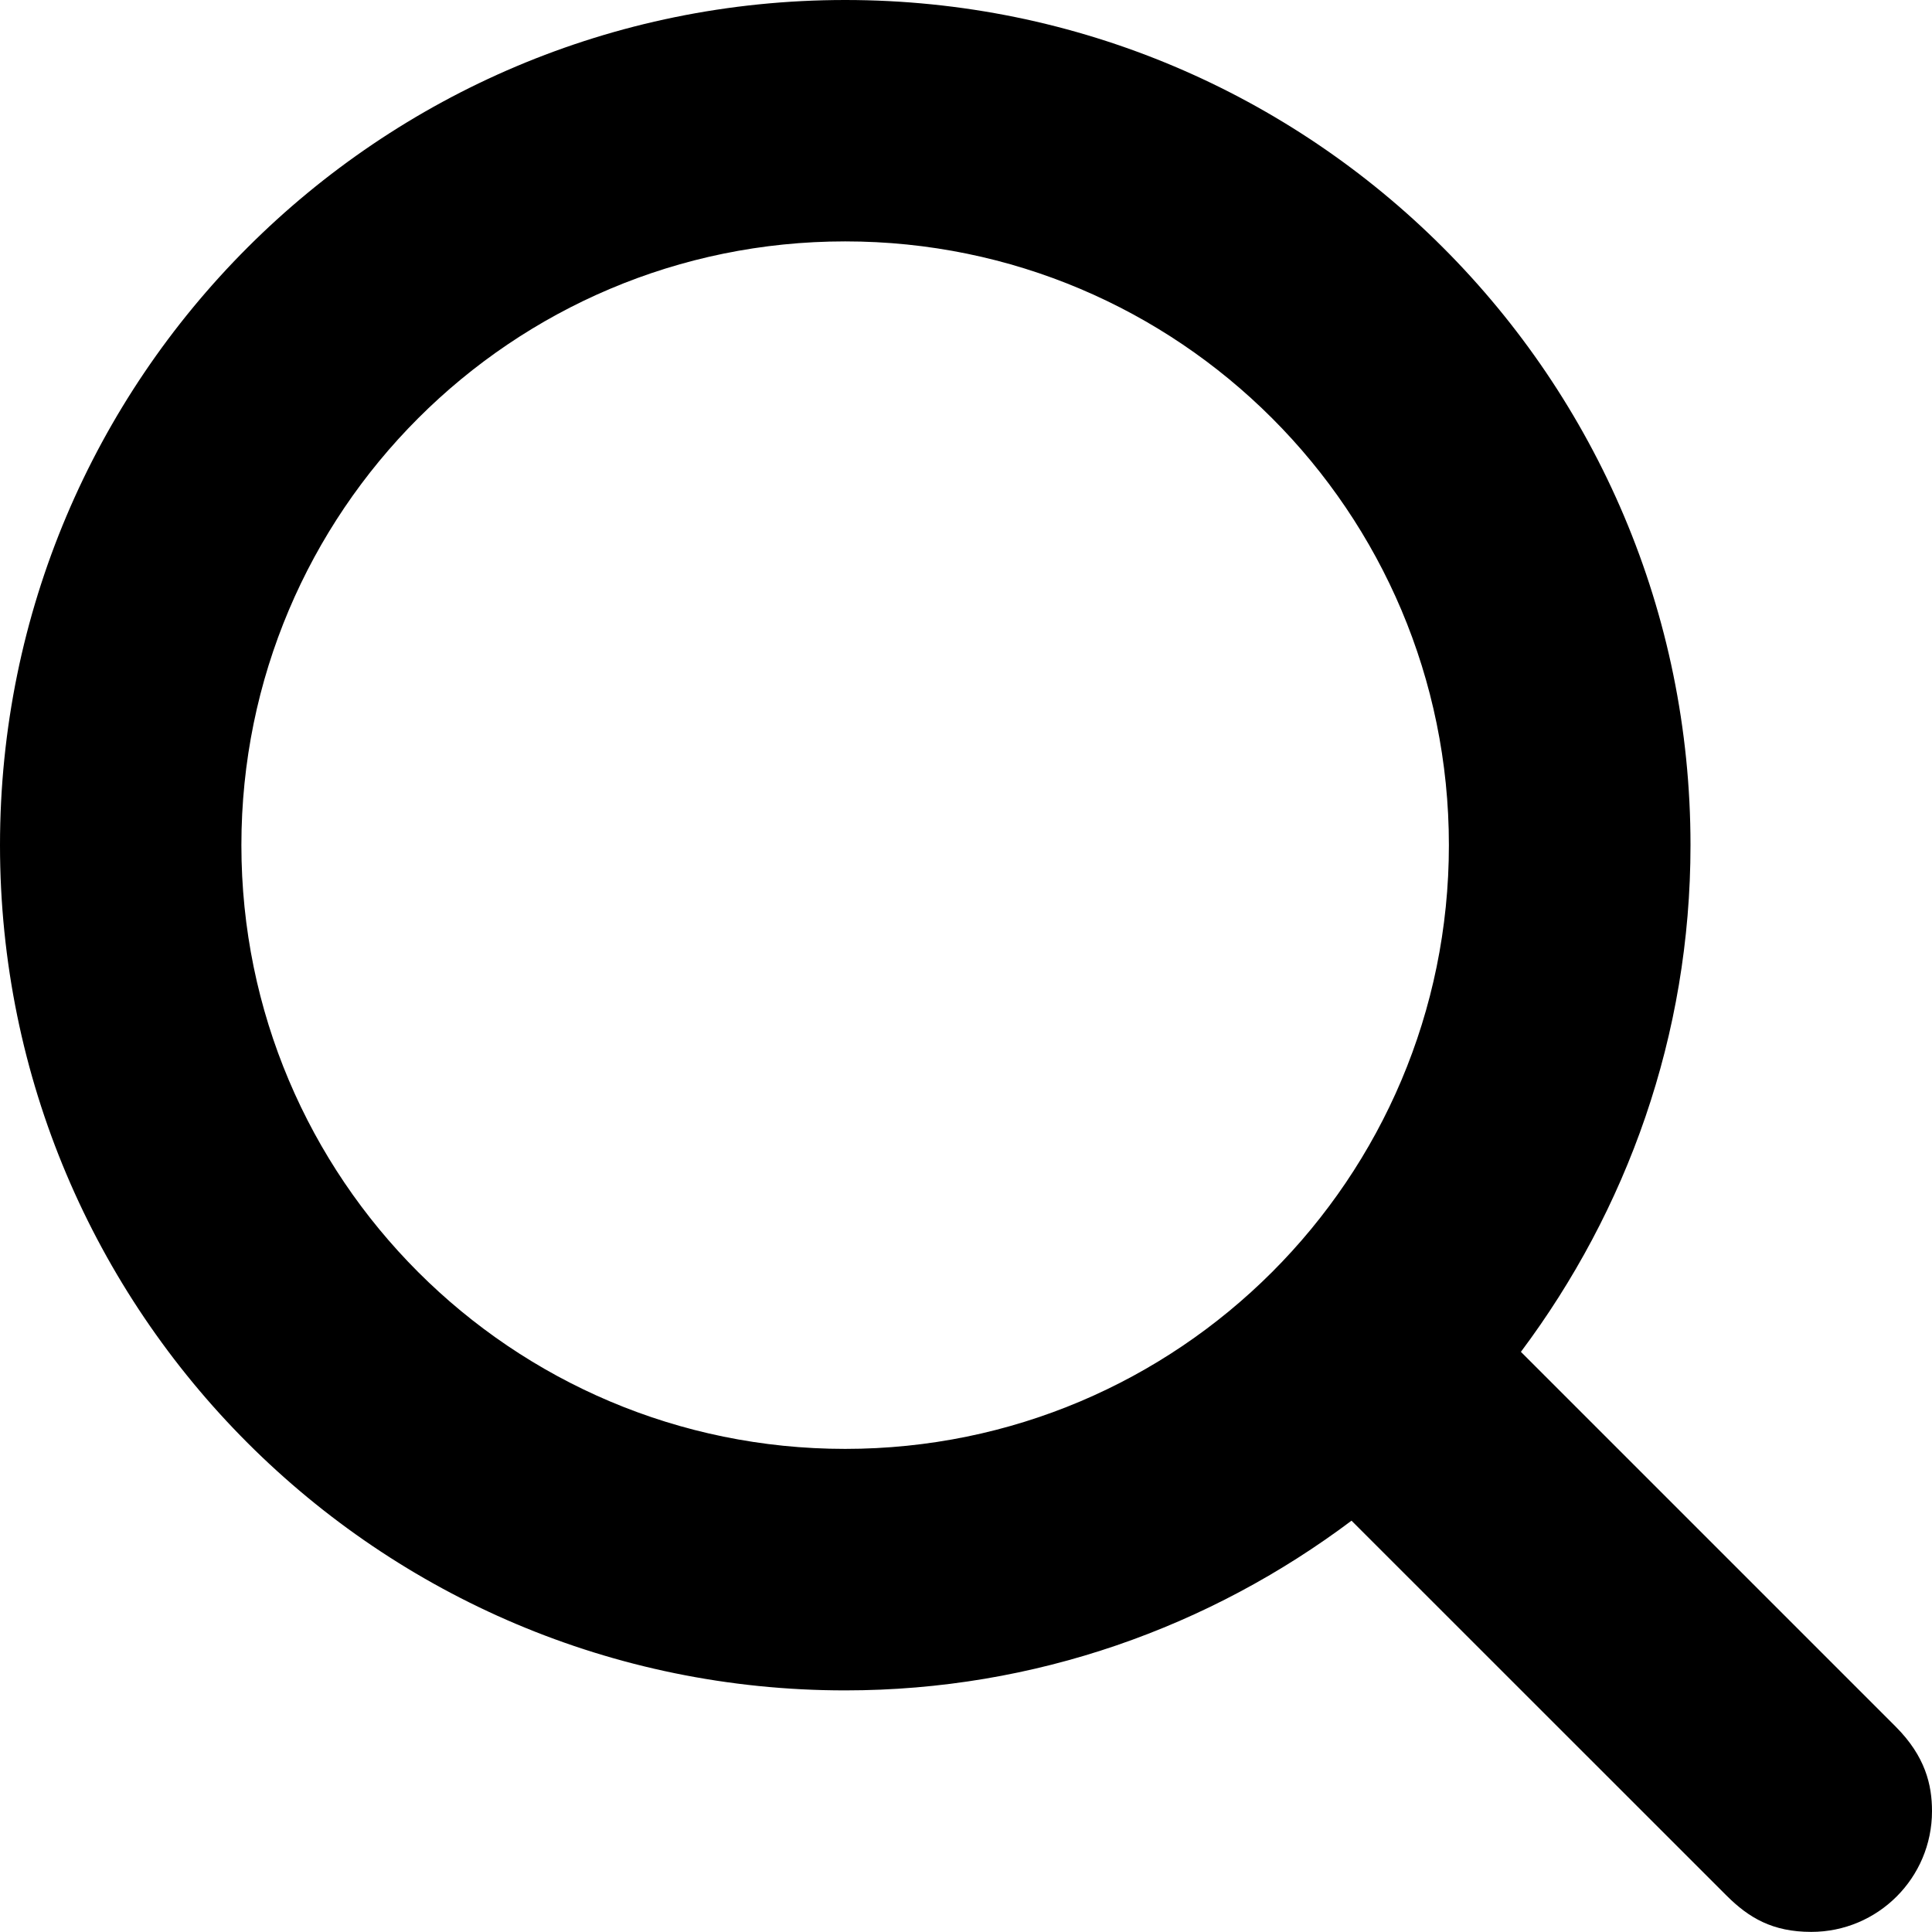
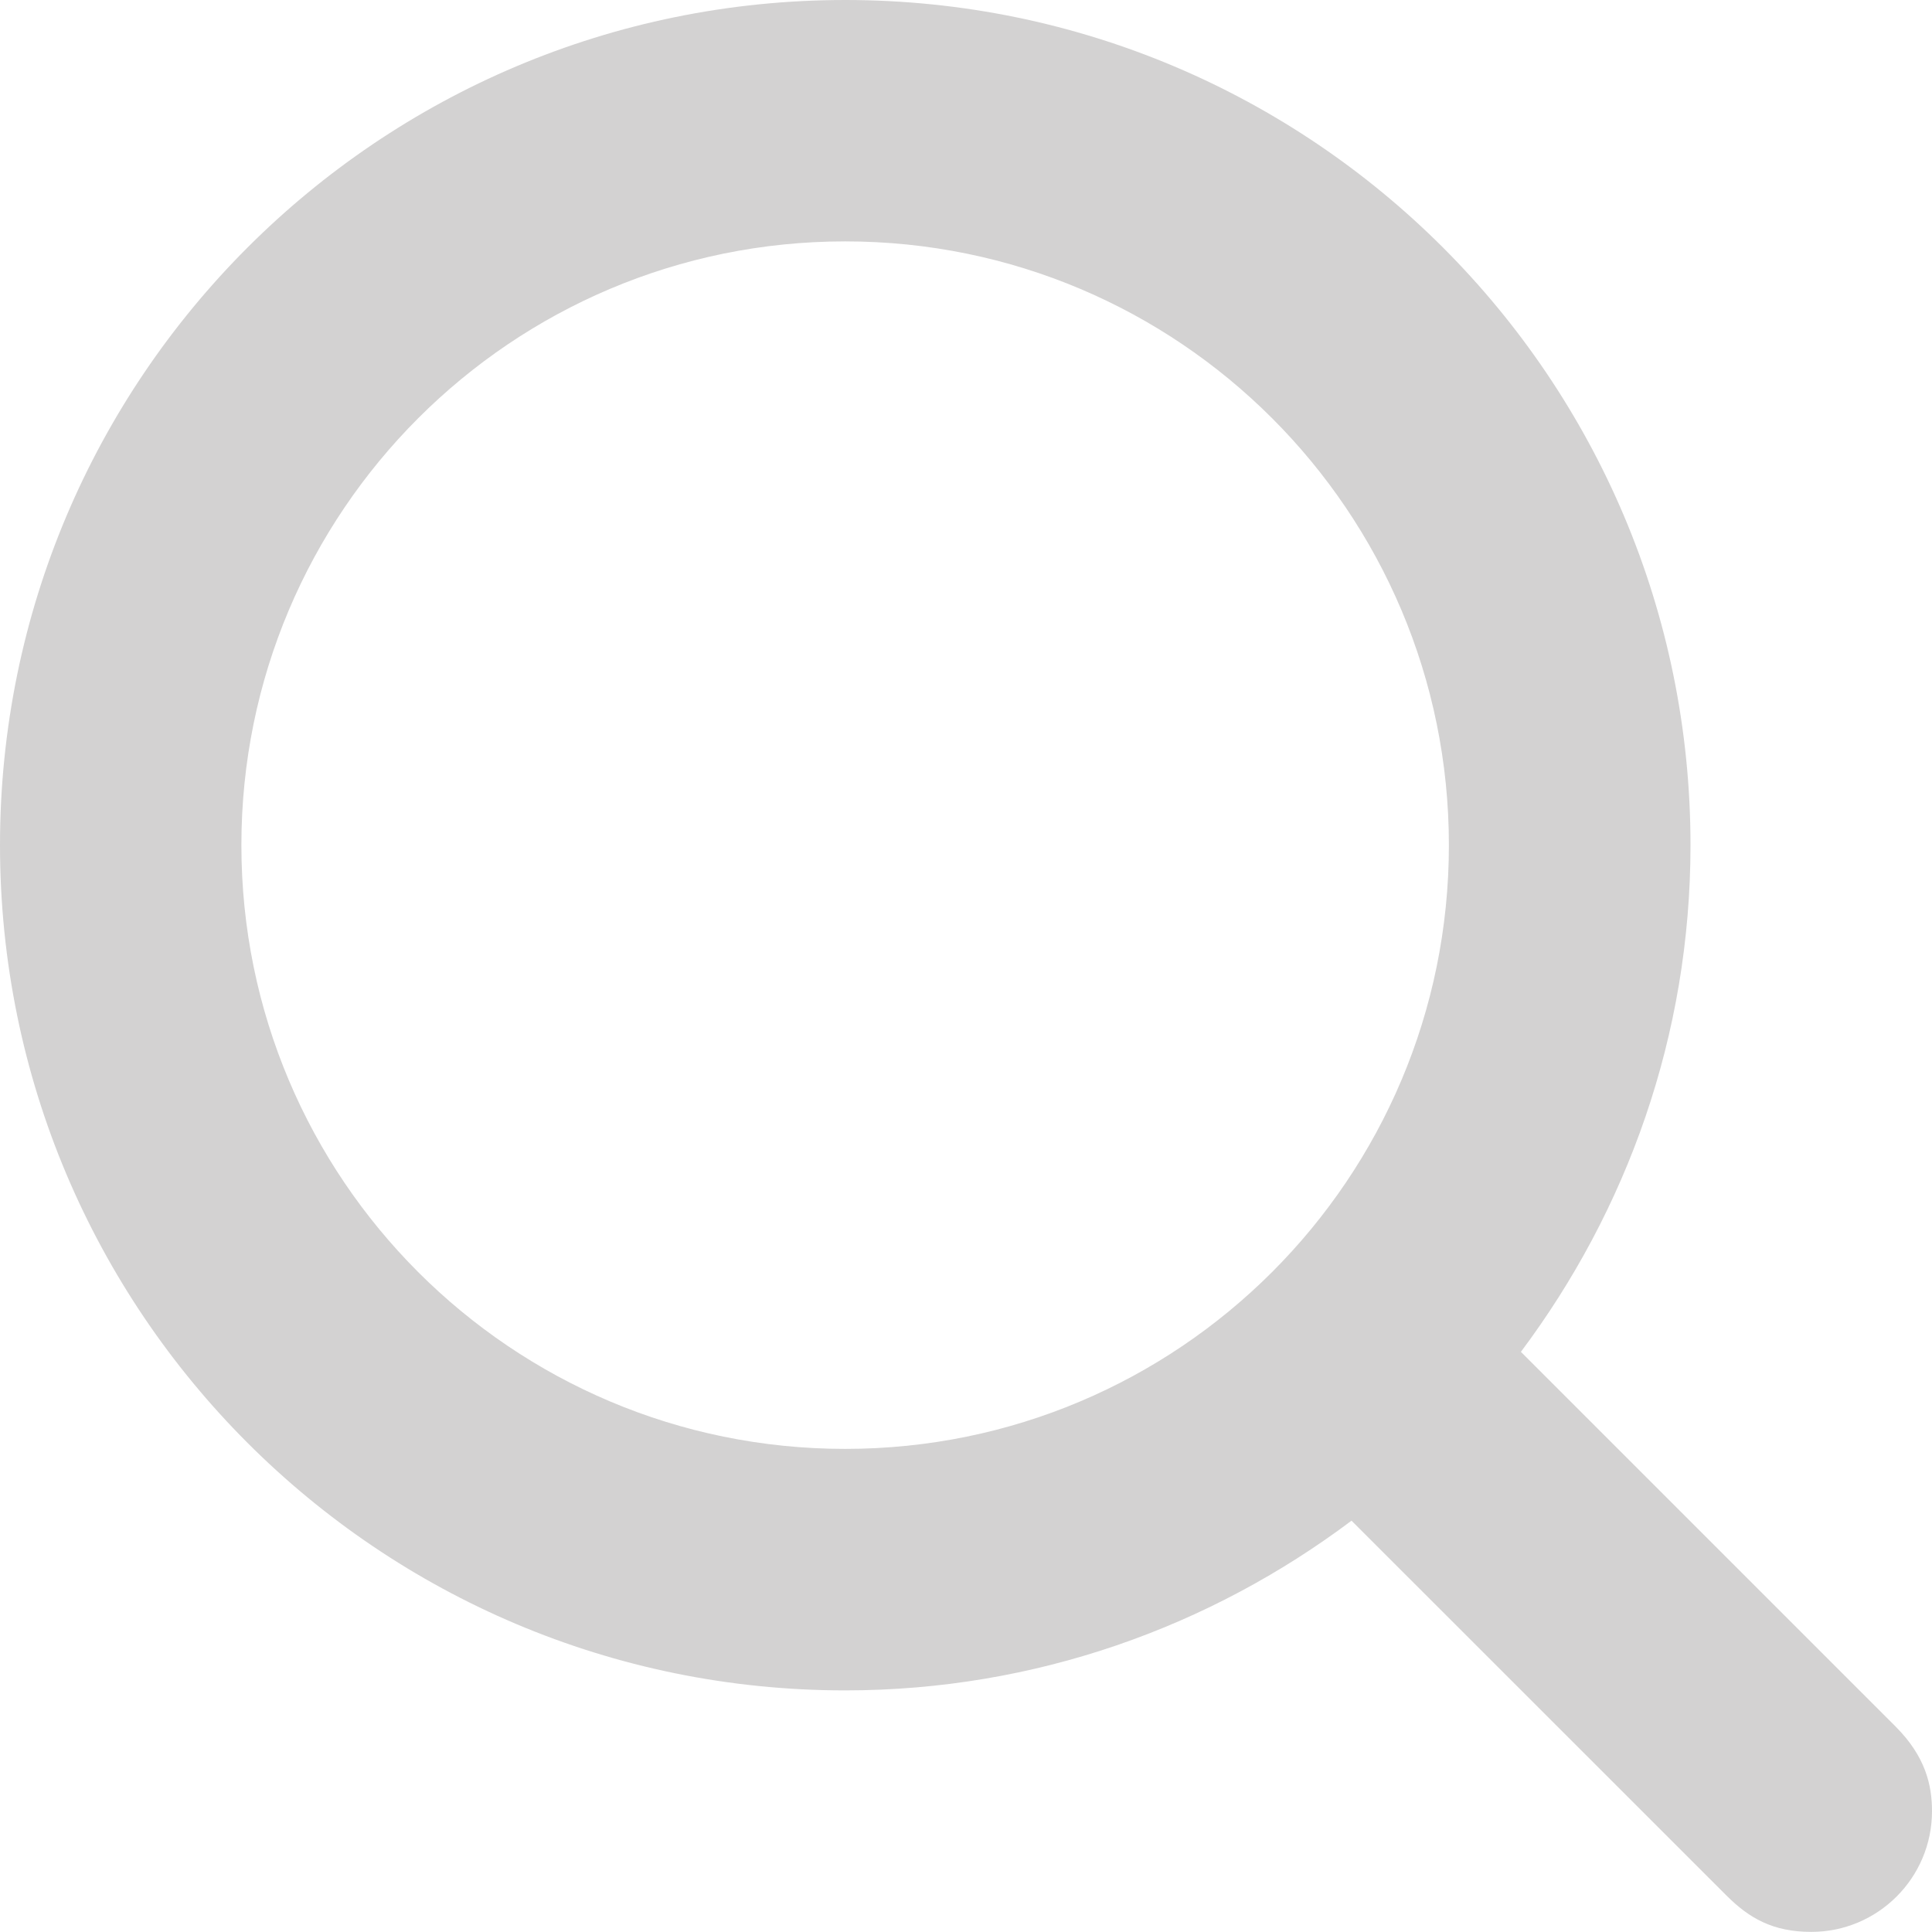
<svg xmlns="http://www.w3.org/2000/svg" version="1.1" id="Layer_1" x="0px" y="0px" width="17.6px" height="17.6px" viewBox="-0.8 -0.8 17.6 17.6" enable-background="new -0.8 -0.8 17.6 17.6" xml:space="preserve">
-   <path d="M16.47,14.93l-3.415-3.415C14.02,10.226,14.6,8.634,14.6,6.899c0-4.253-3.447-7.699-7.7-7.699 S-0.8,2.646-0.8,6.899s3.446,7.7,7.699,7.7c1.734,0,3.326-0.58,4.613-1.546l3.417,3.416c0.203,0.202,0.418,0.33,0.771,0.33 c0.607,0,1.1-0.492,1.1-1.1C16.8,15.459,16.739,15.2,16.47,14.93z M1.399,6.899c0-3.038,2.462-5.5,5.5-5.5s5.5,2.462,5.5,5.5 s-2.462,5.5-5.5,5.5S1.399,9.938,1.399,6.899z" />
+   <path fill="#d3d2d2" d="M16.47,14.93l-3.415-3.415C14.02,10.226,14.6,8.634,14.6,6.899c0-4.253-3.447-7.699-7.7-7.699 S-0.8,2.646-0.8,6.899s3.446,7.7,7.699,7.7c1.734,0,3.326-0.58,4.613-1.546l3.417,3.416c0.203,0.202,0.418,0.33,0.771,0.33 c0.607,0,1.1-0.492,1.1-1.1C16.8,15.459,16.739,15.2,16.47,14.93z M1.399,6.899c0-3.038,2.462-5.5,5.5-5.5s5.5,2.462,5.5,5.5 s-2.462,5.5-5.5,5.5S1.399,9.938,1.399,6.899z" />
</svg>
